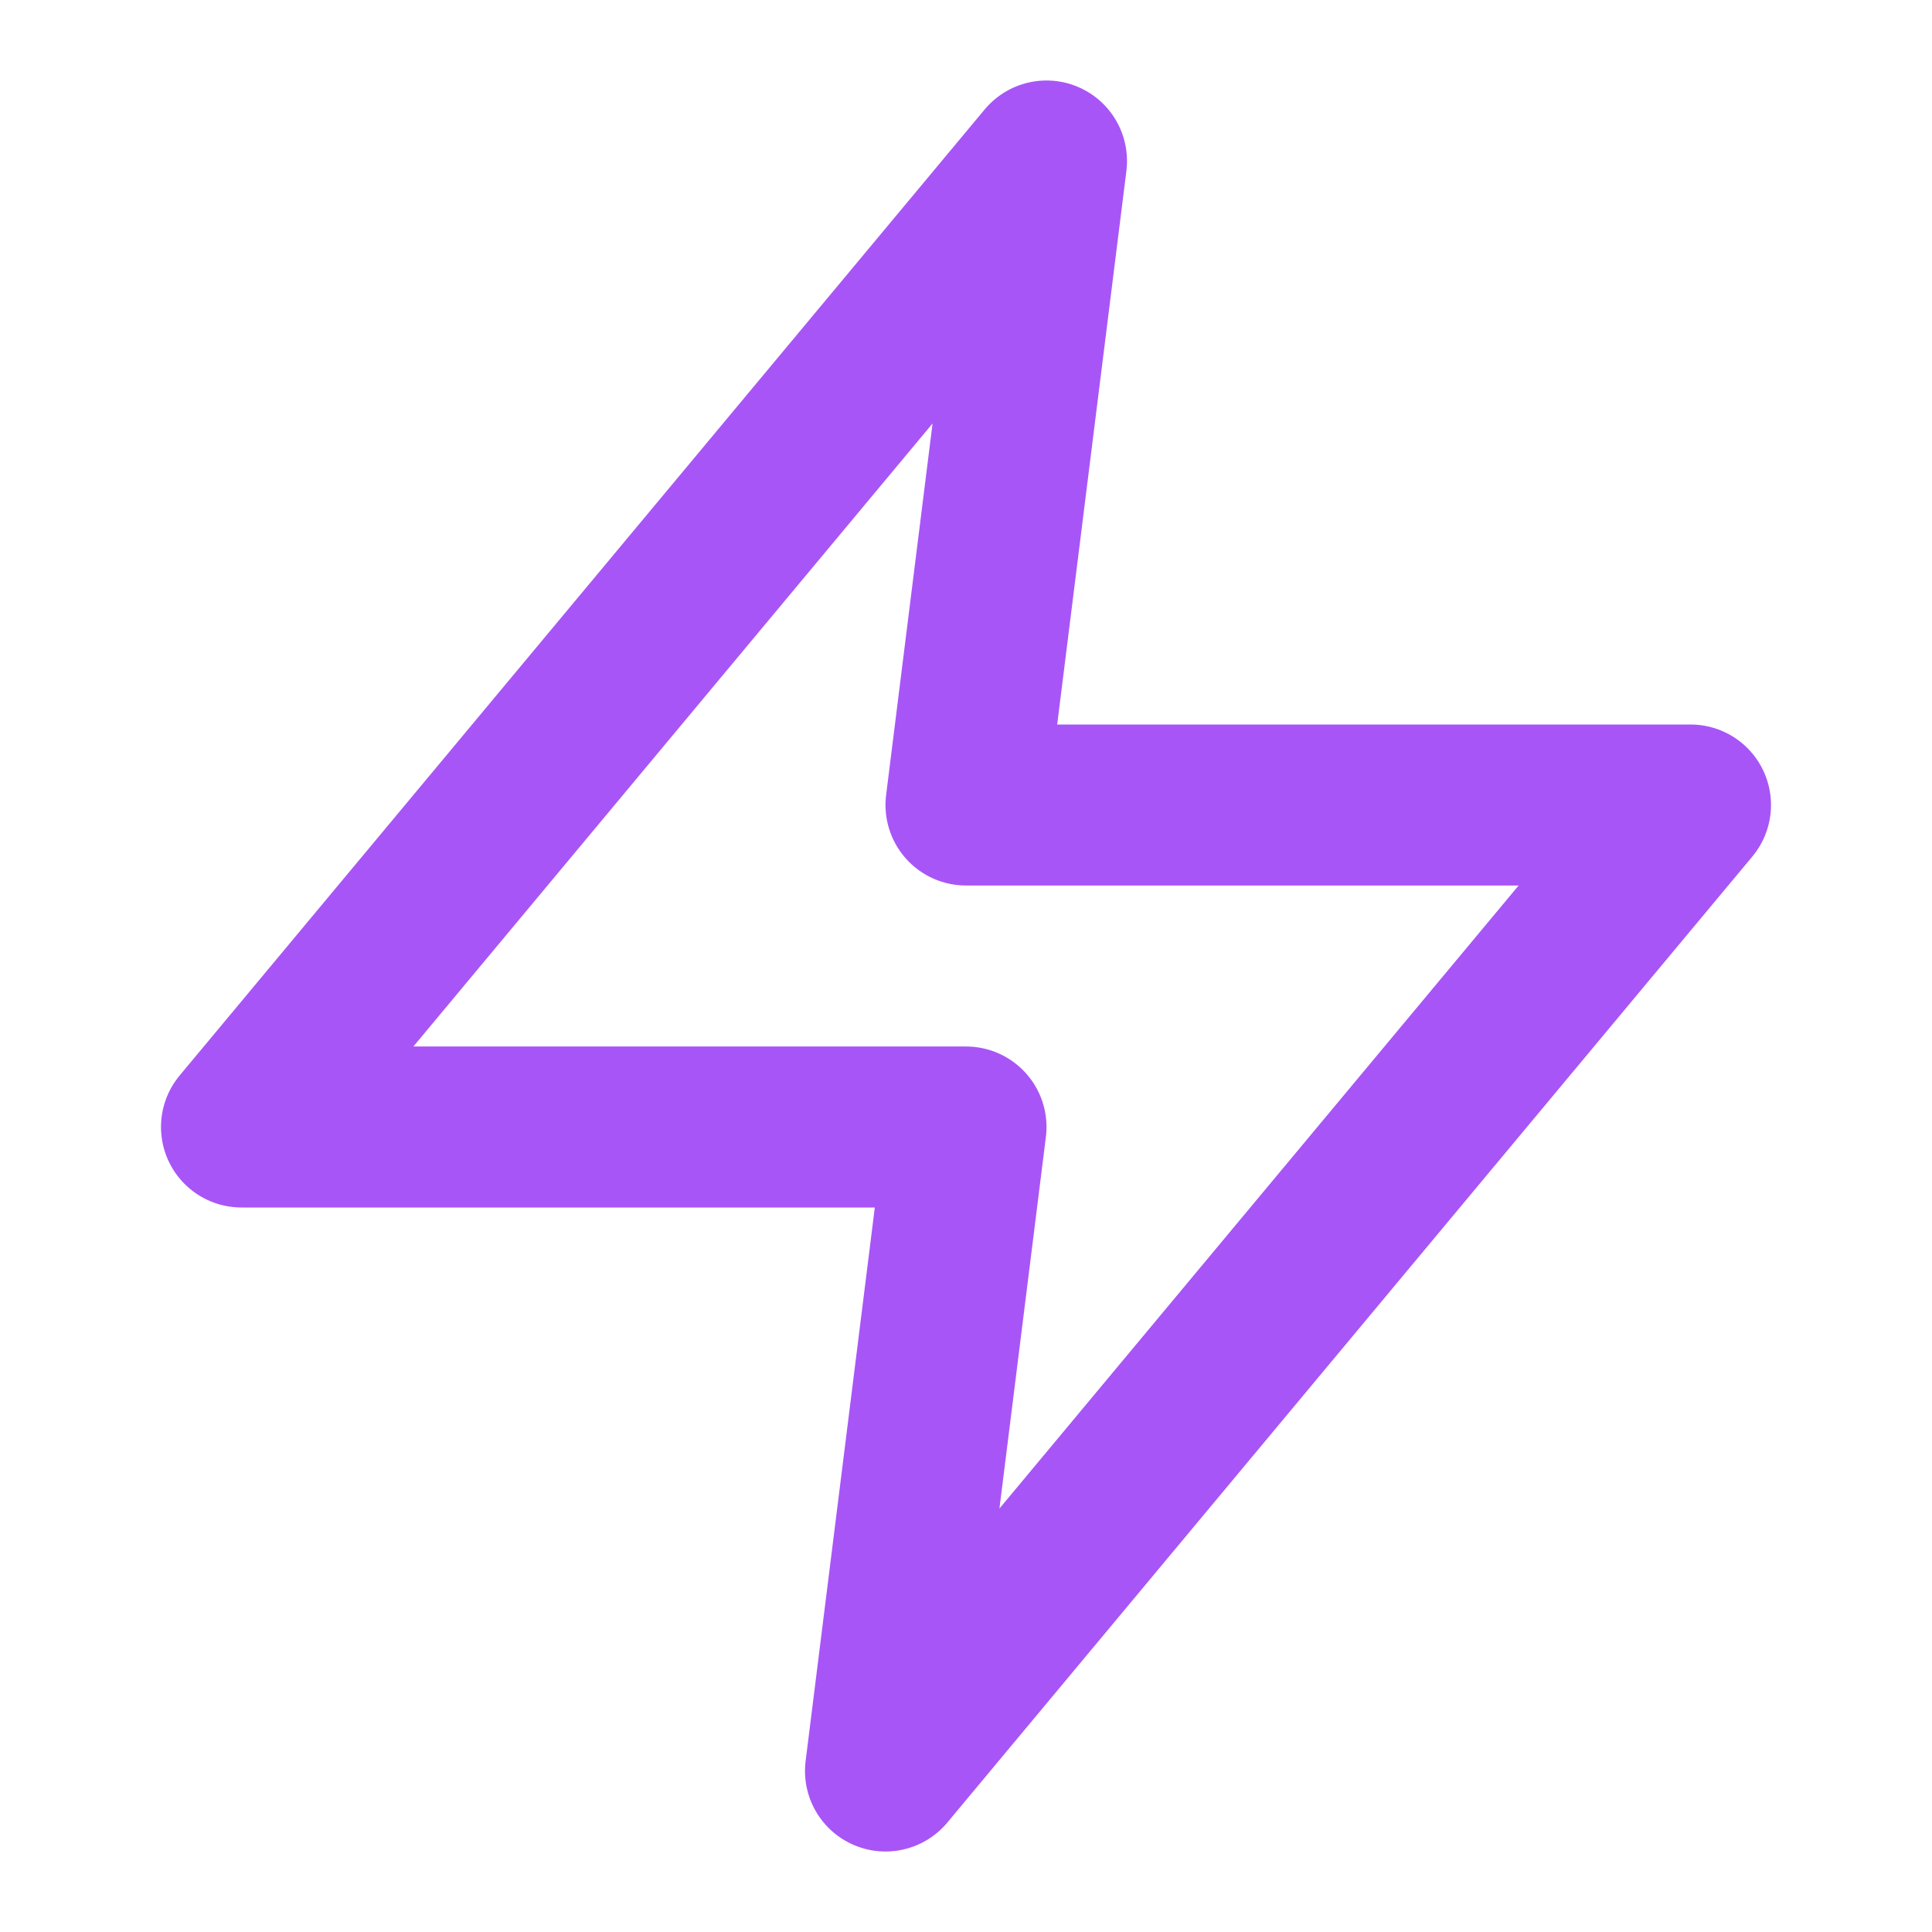
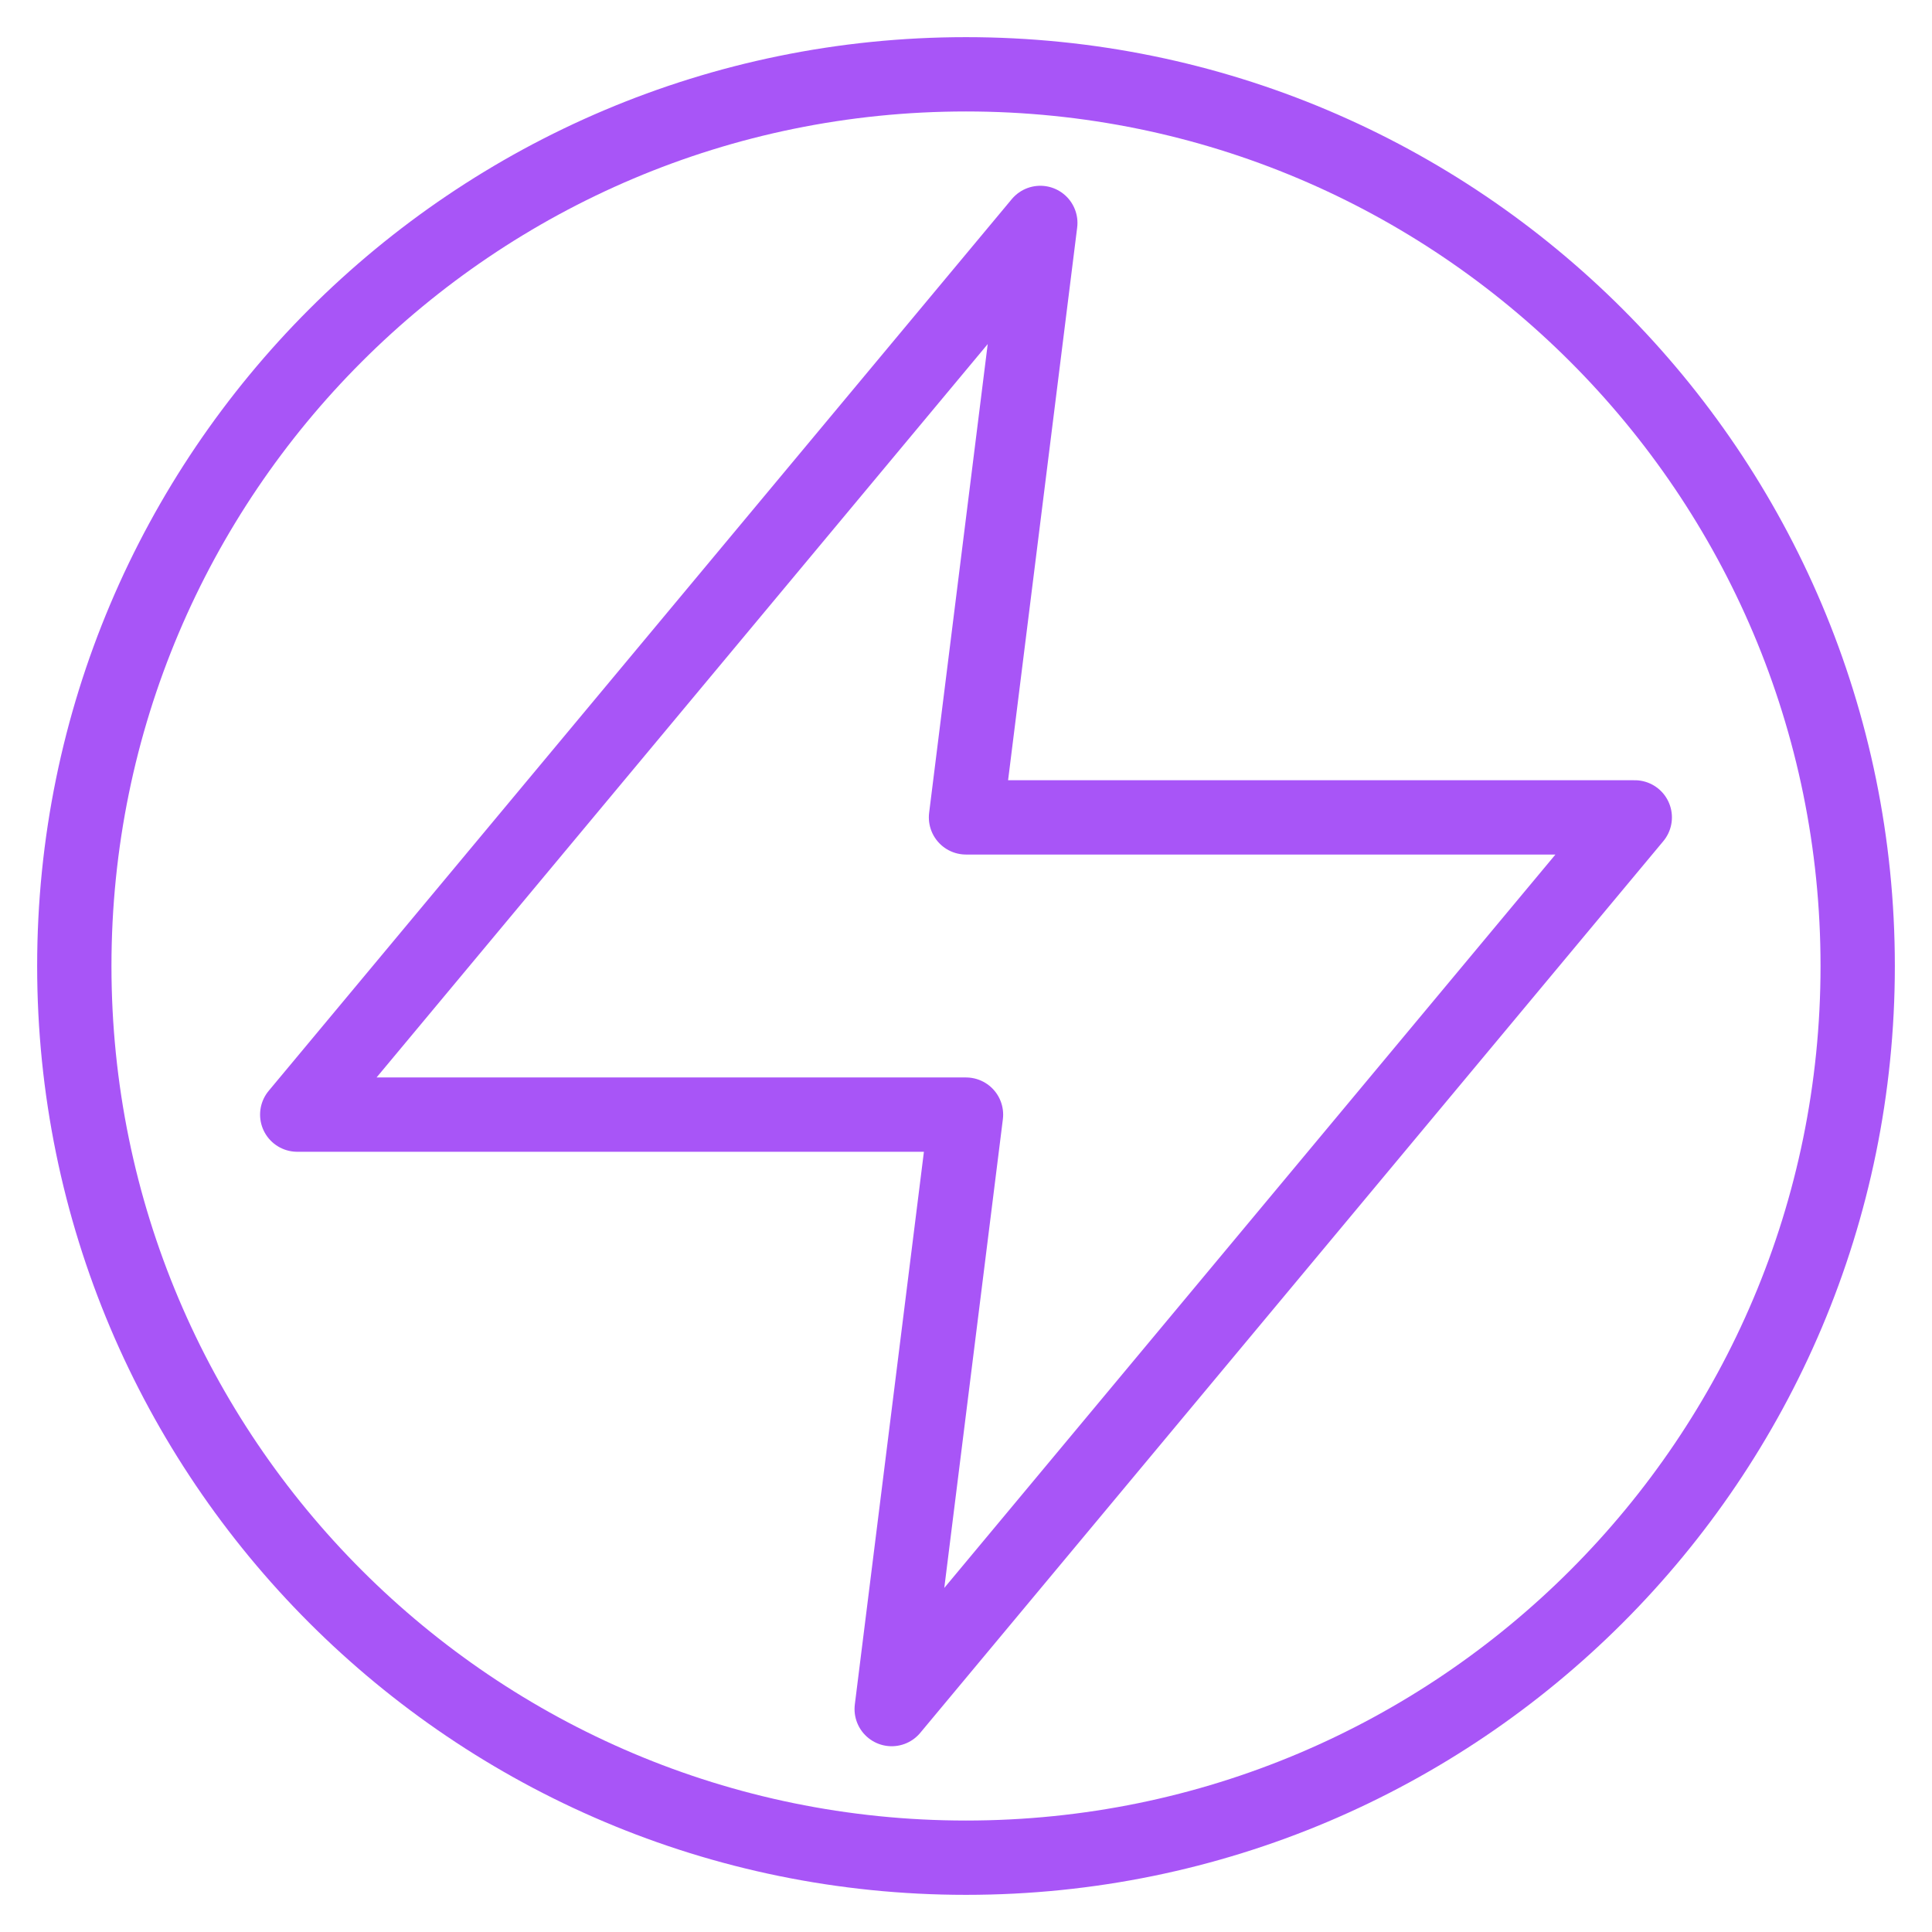
- <svg xmlns="http://www.w3.org/2000/svg" width="96" height="96" viewBox="0 0 24 24" fill="none" stroke="#a855f7" stroke-width="2" stroke-linecap="round" stroke-linejoin="round" class="lucide lucide-zap">
+ <svg xmlns="http://www.w3.org/2000/svg" width="96" height="96" viewBox="-1 -1 26 26" fill="none" stroke="#a855f7" stroke-width="1" stroke-linecap="round" stroke-linejoin="round" class="lucide lucide-zap">
+   <circle cx="12" cy="12" r="12" />
  <polygon points="13 2 3 14 12 14 11 22 21 10 12 10 13 2" />
</svg>
